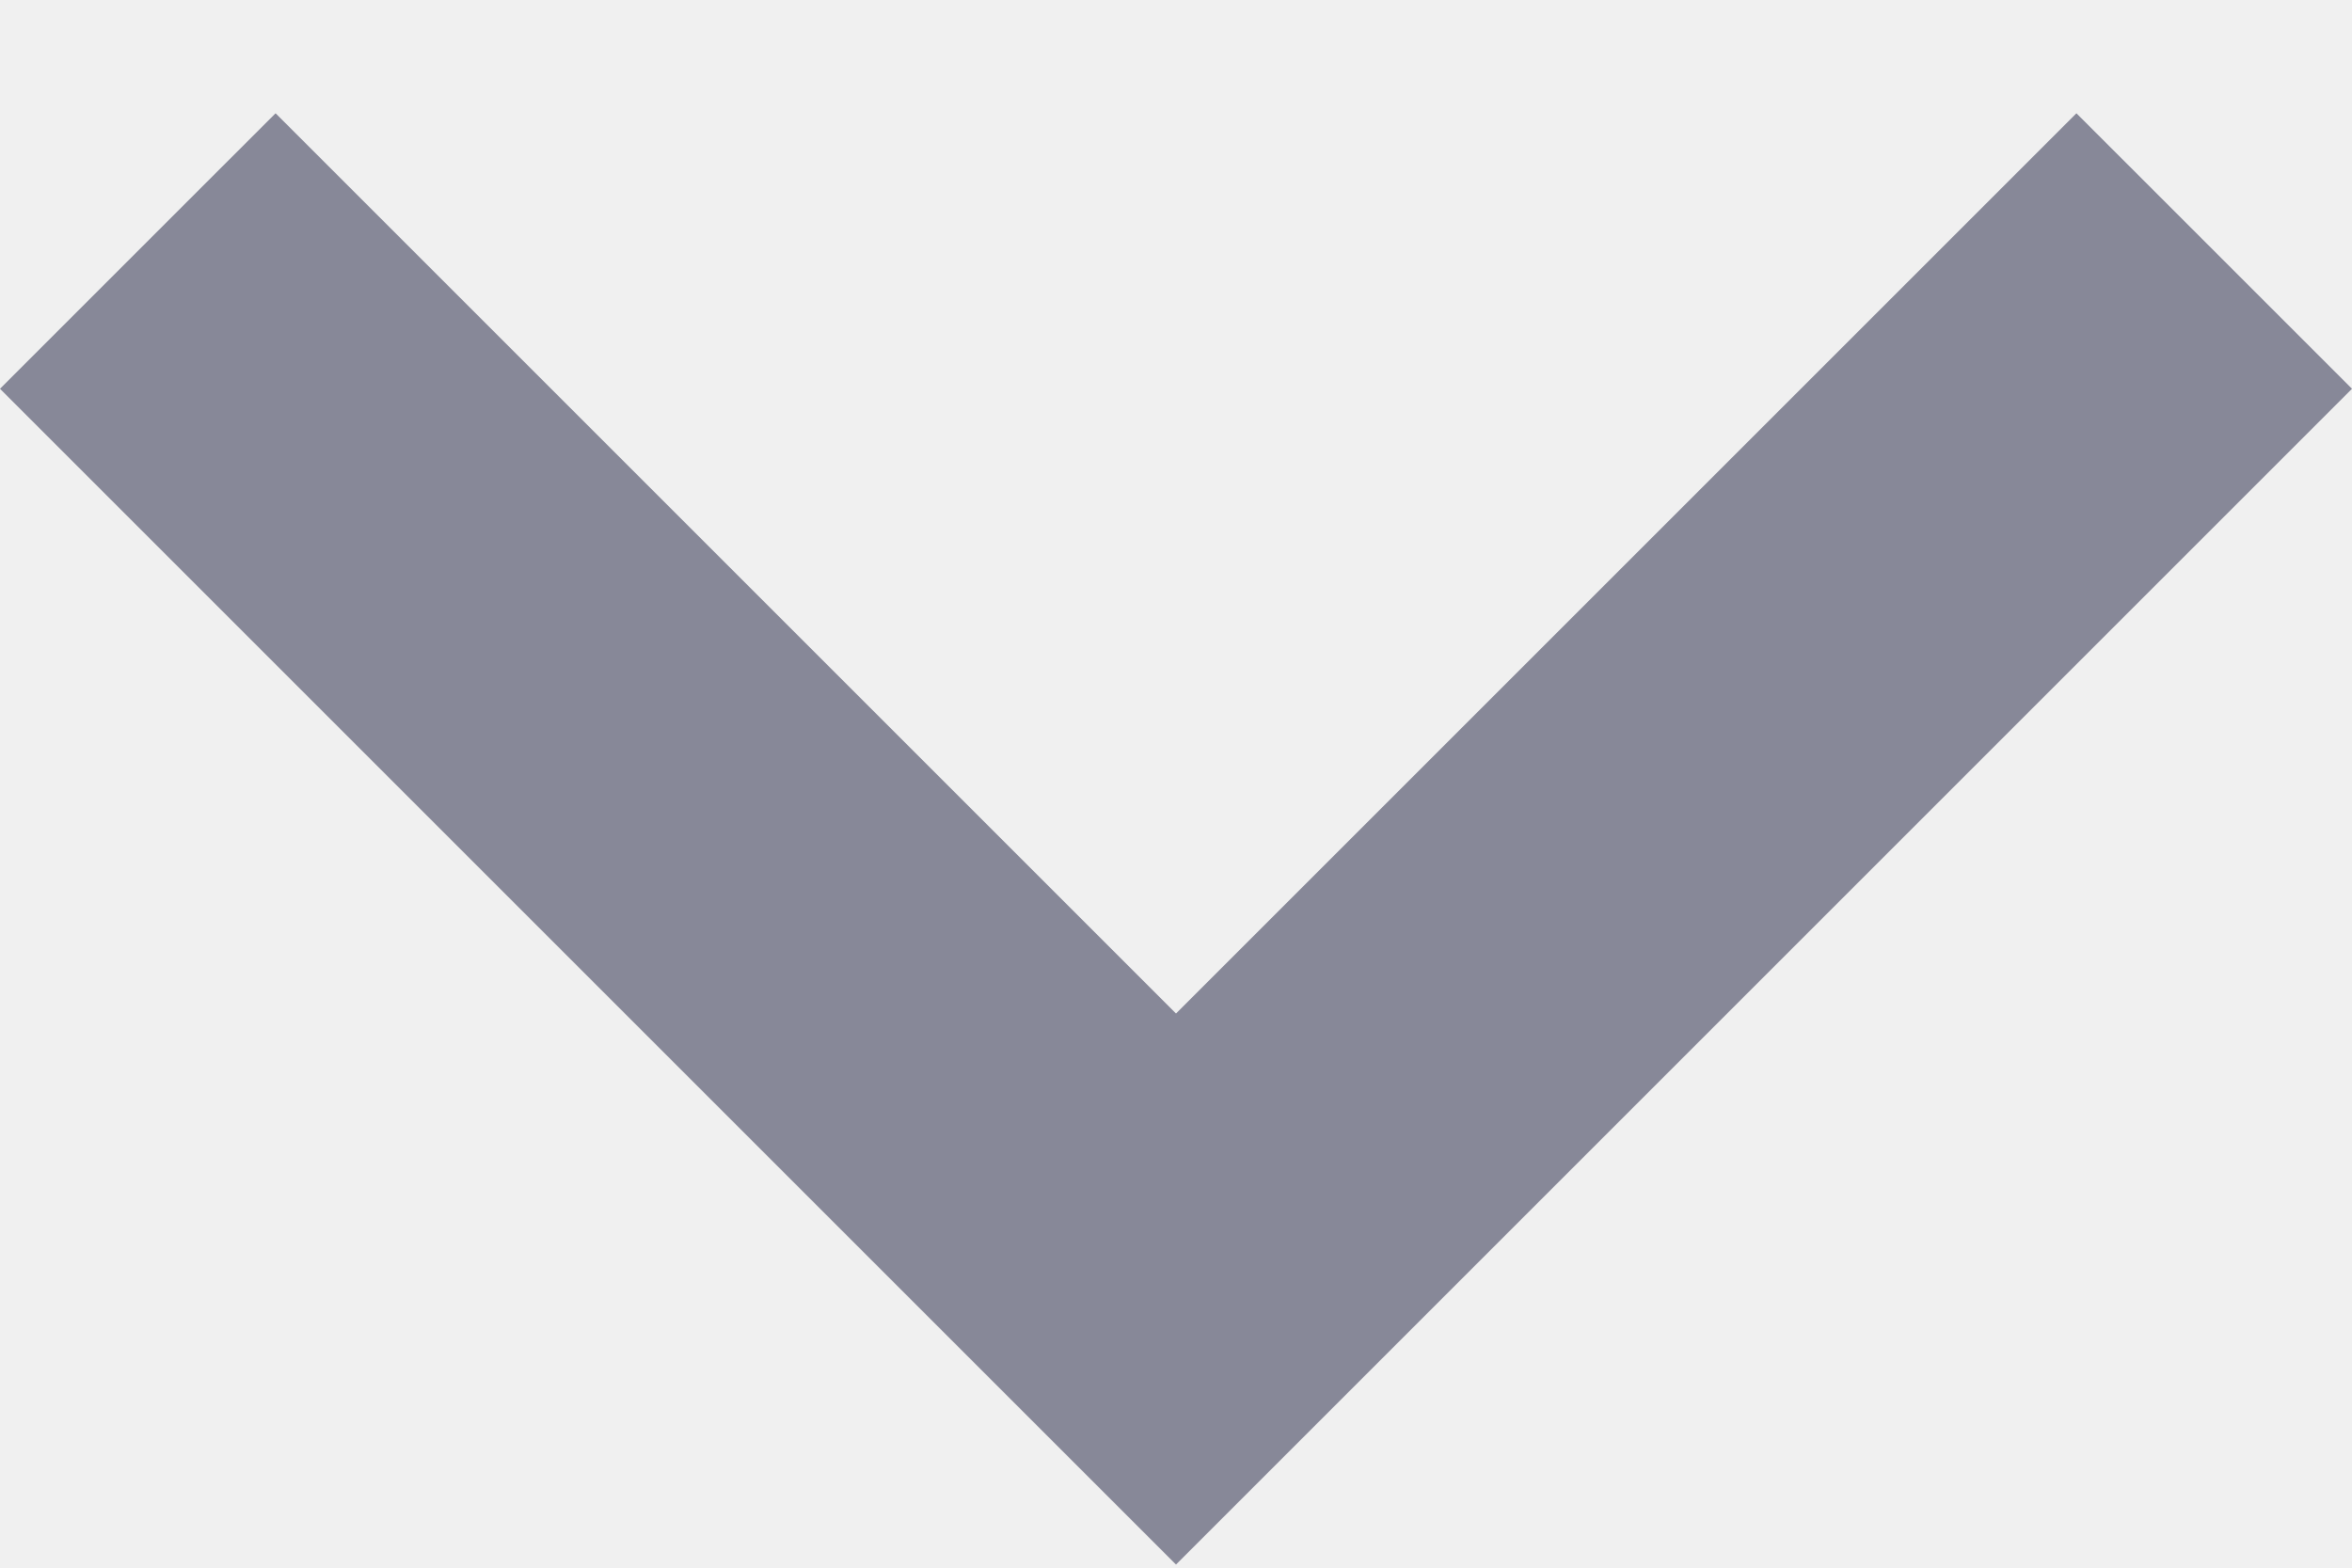
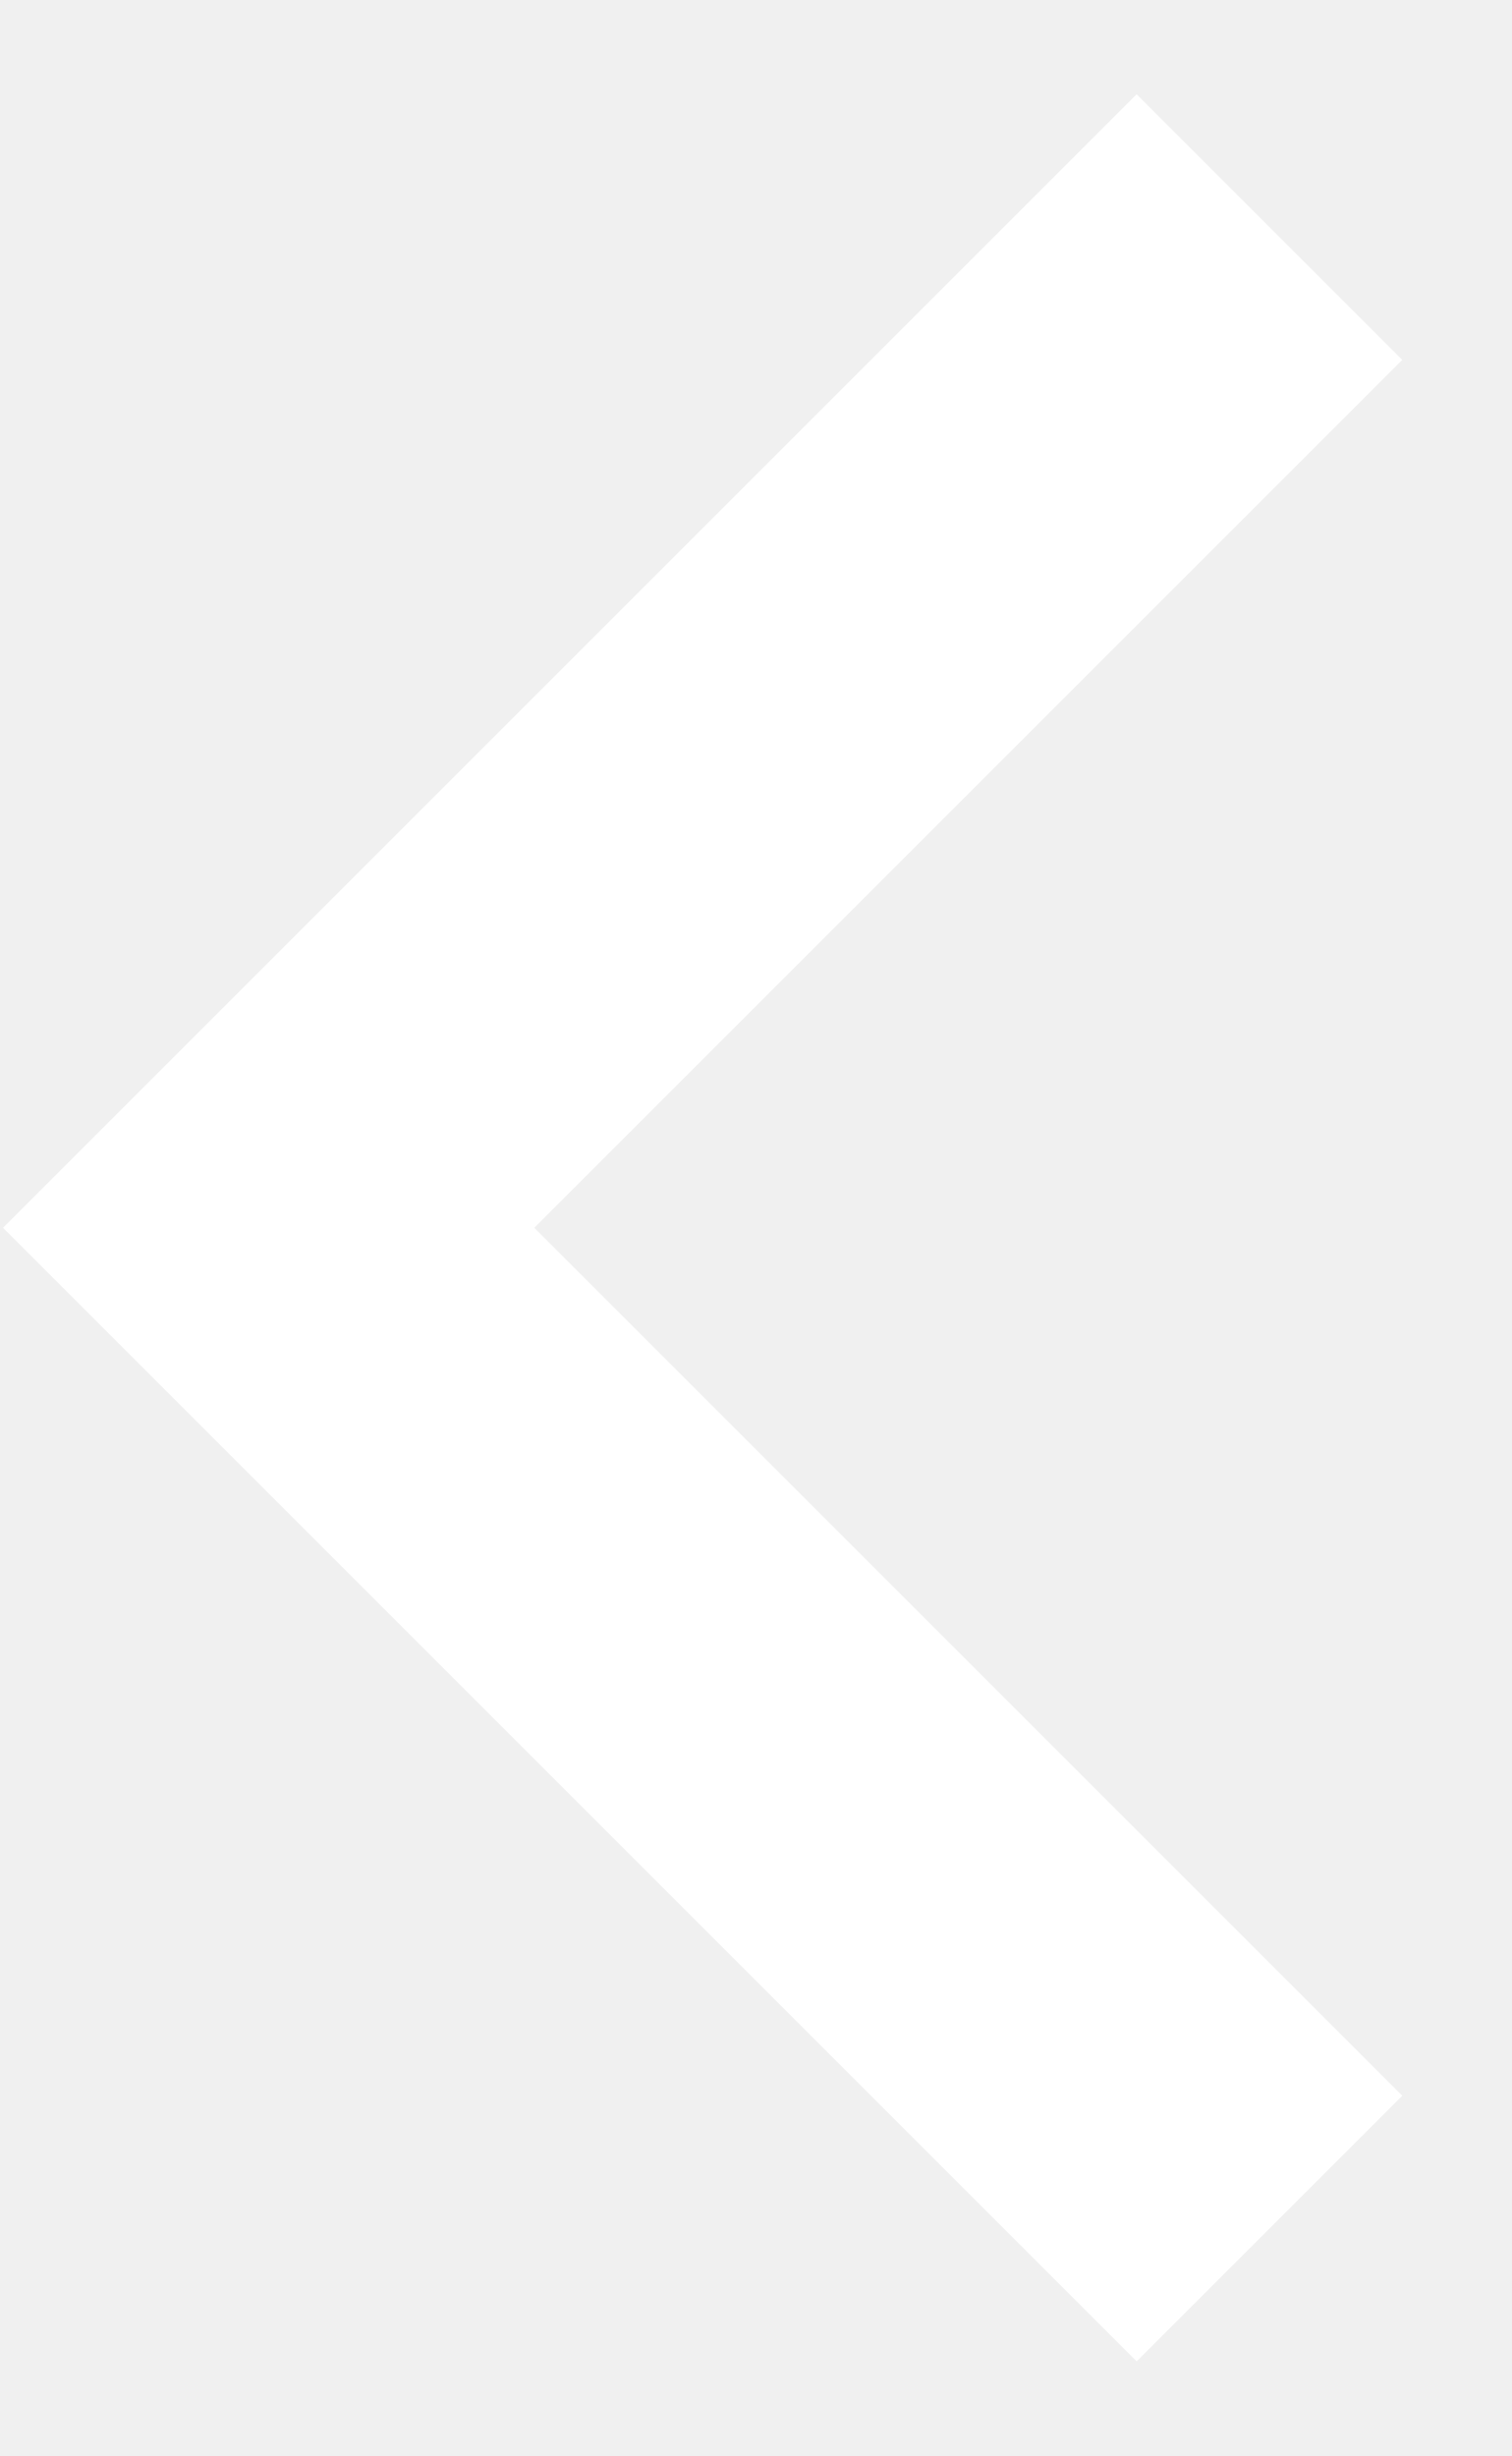
- <svg xmlns="http://www.w3.org/2000/svg" width="12" height="8" viewBox="0 0 12 8" fill="none">
-   <path d="M10.594 0.578L12 1.984L6 7.984L3.49418e-06 1.984L1.406 0.578L6 5.172L10.594 0.578Z" fill="#1F2041" fill-opacity="0.5" />
+ <svg xmlns="http://www.w3.org/2000/svg" width="8" height="13" viewBox="0 0 8 13" fill="none">
+   <path d="M7.422 11.093L6.016 12.499L0.016 6.499L6.016 0.499L7.422 1.905L2.828 6.499L7.422 11.093Z" fill="white" />
</svg>
